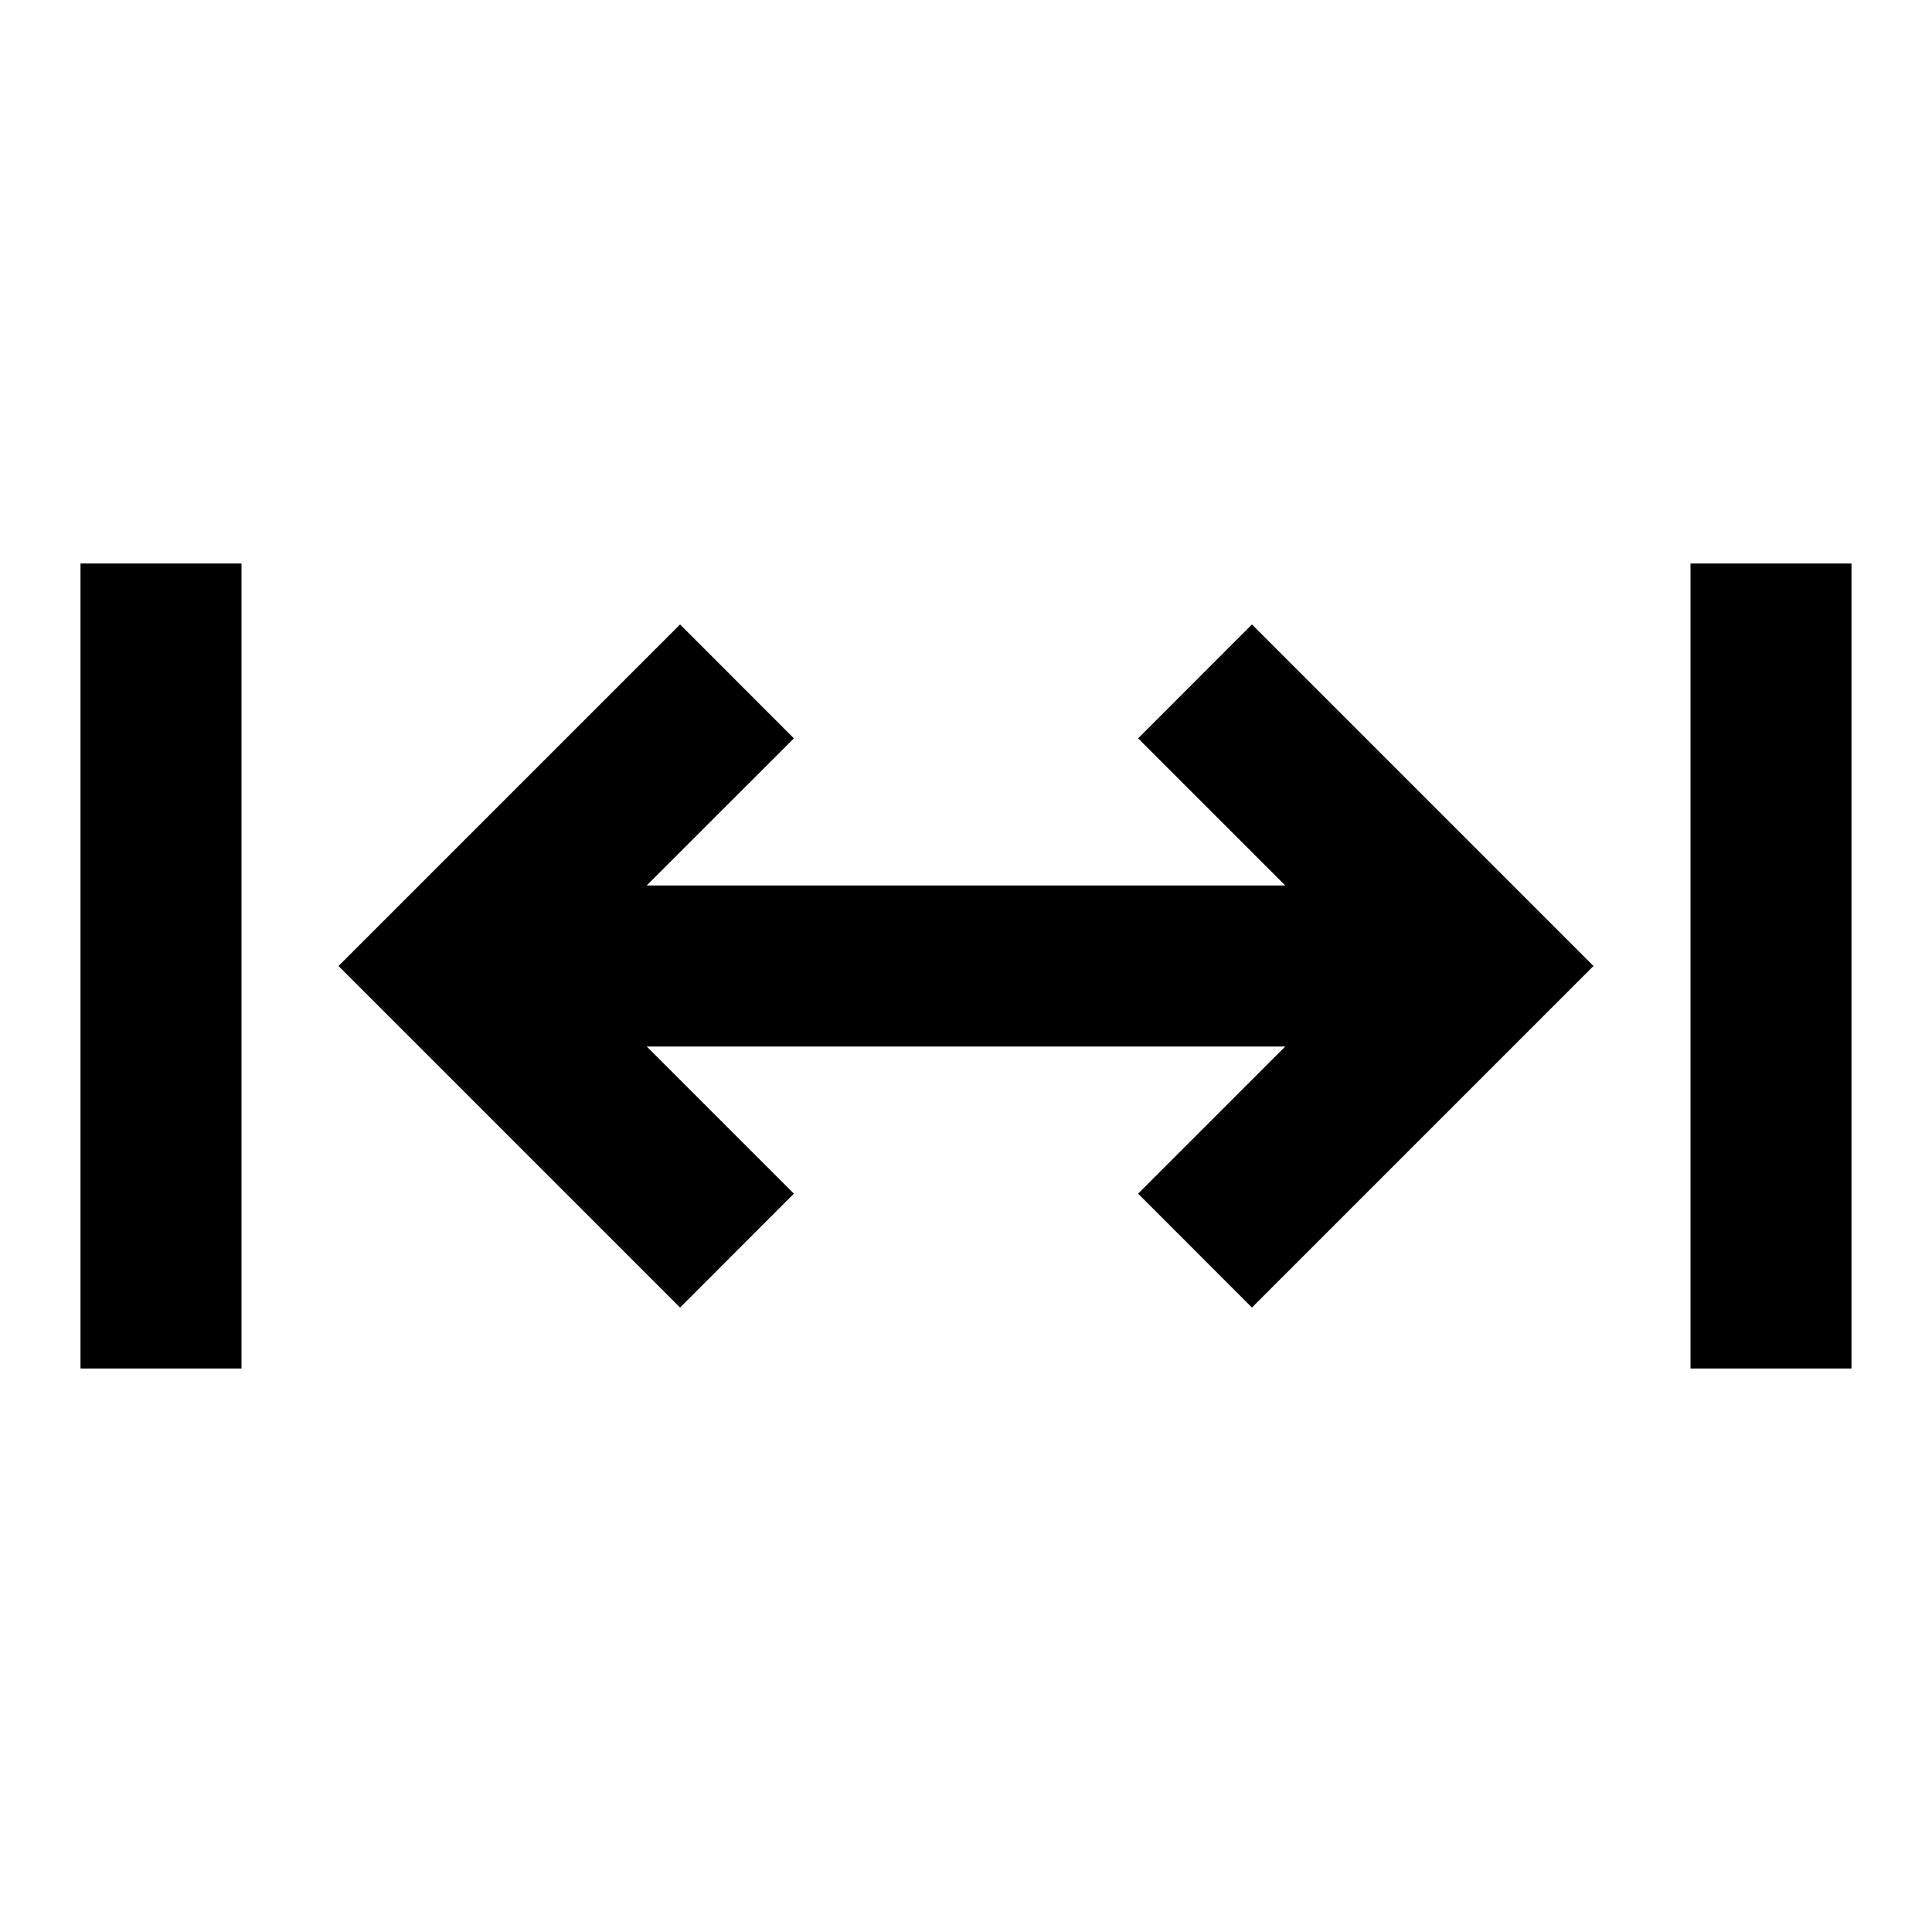
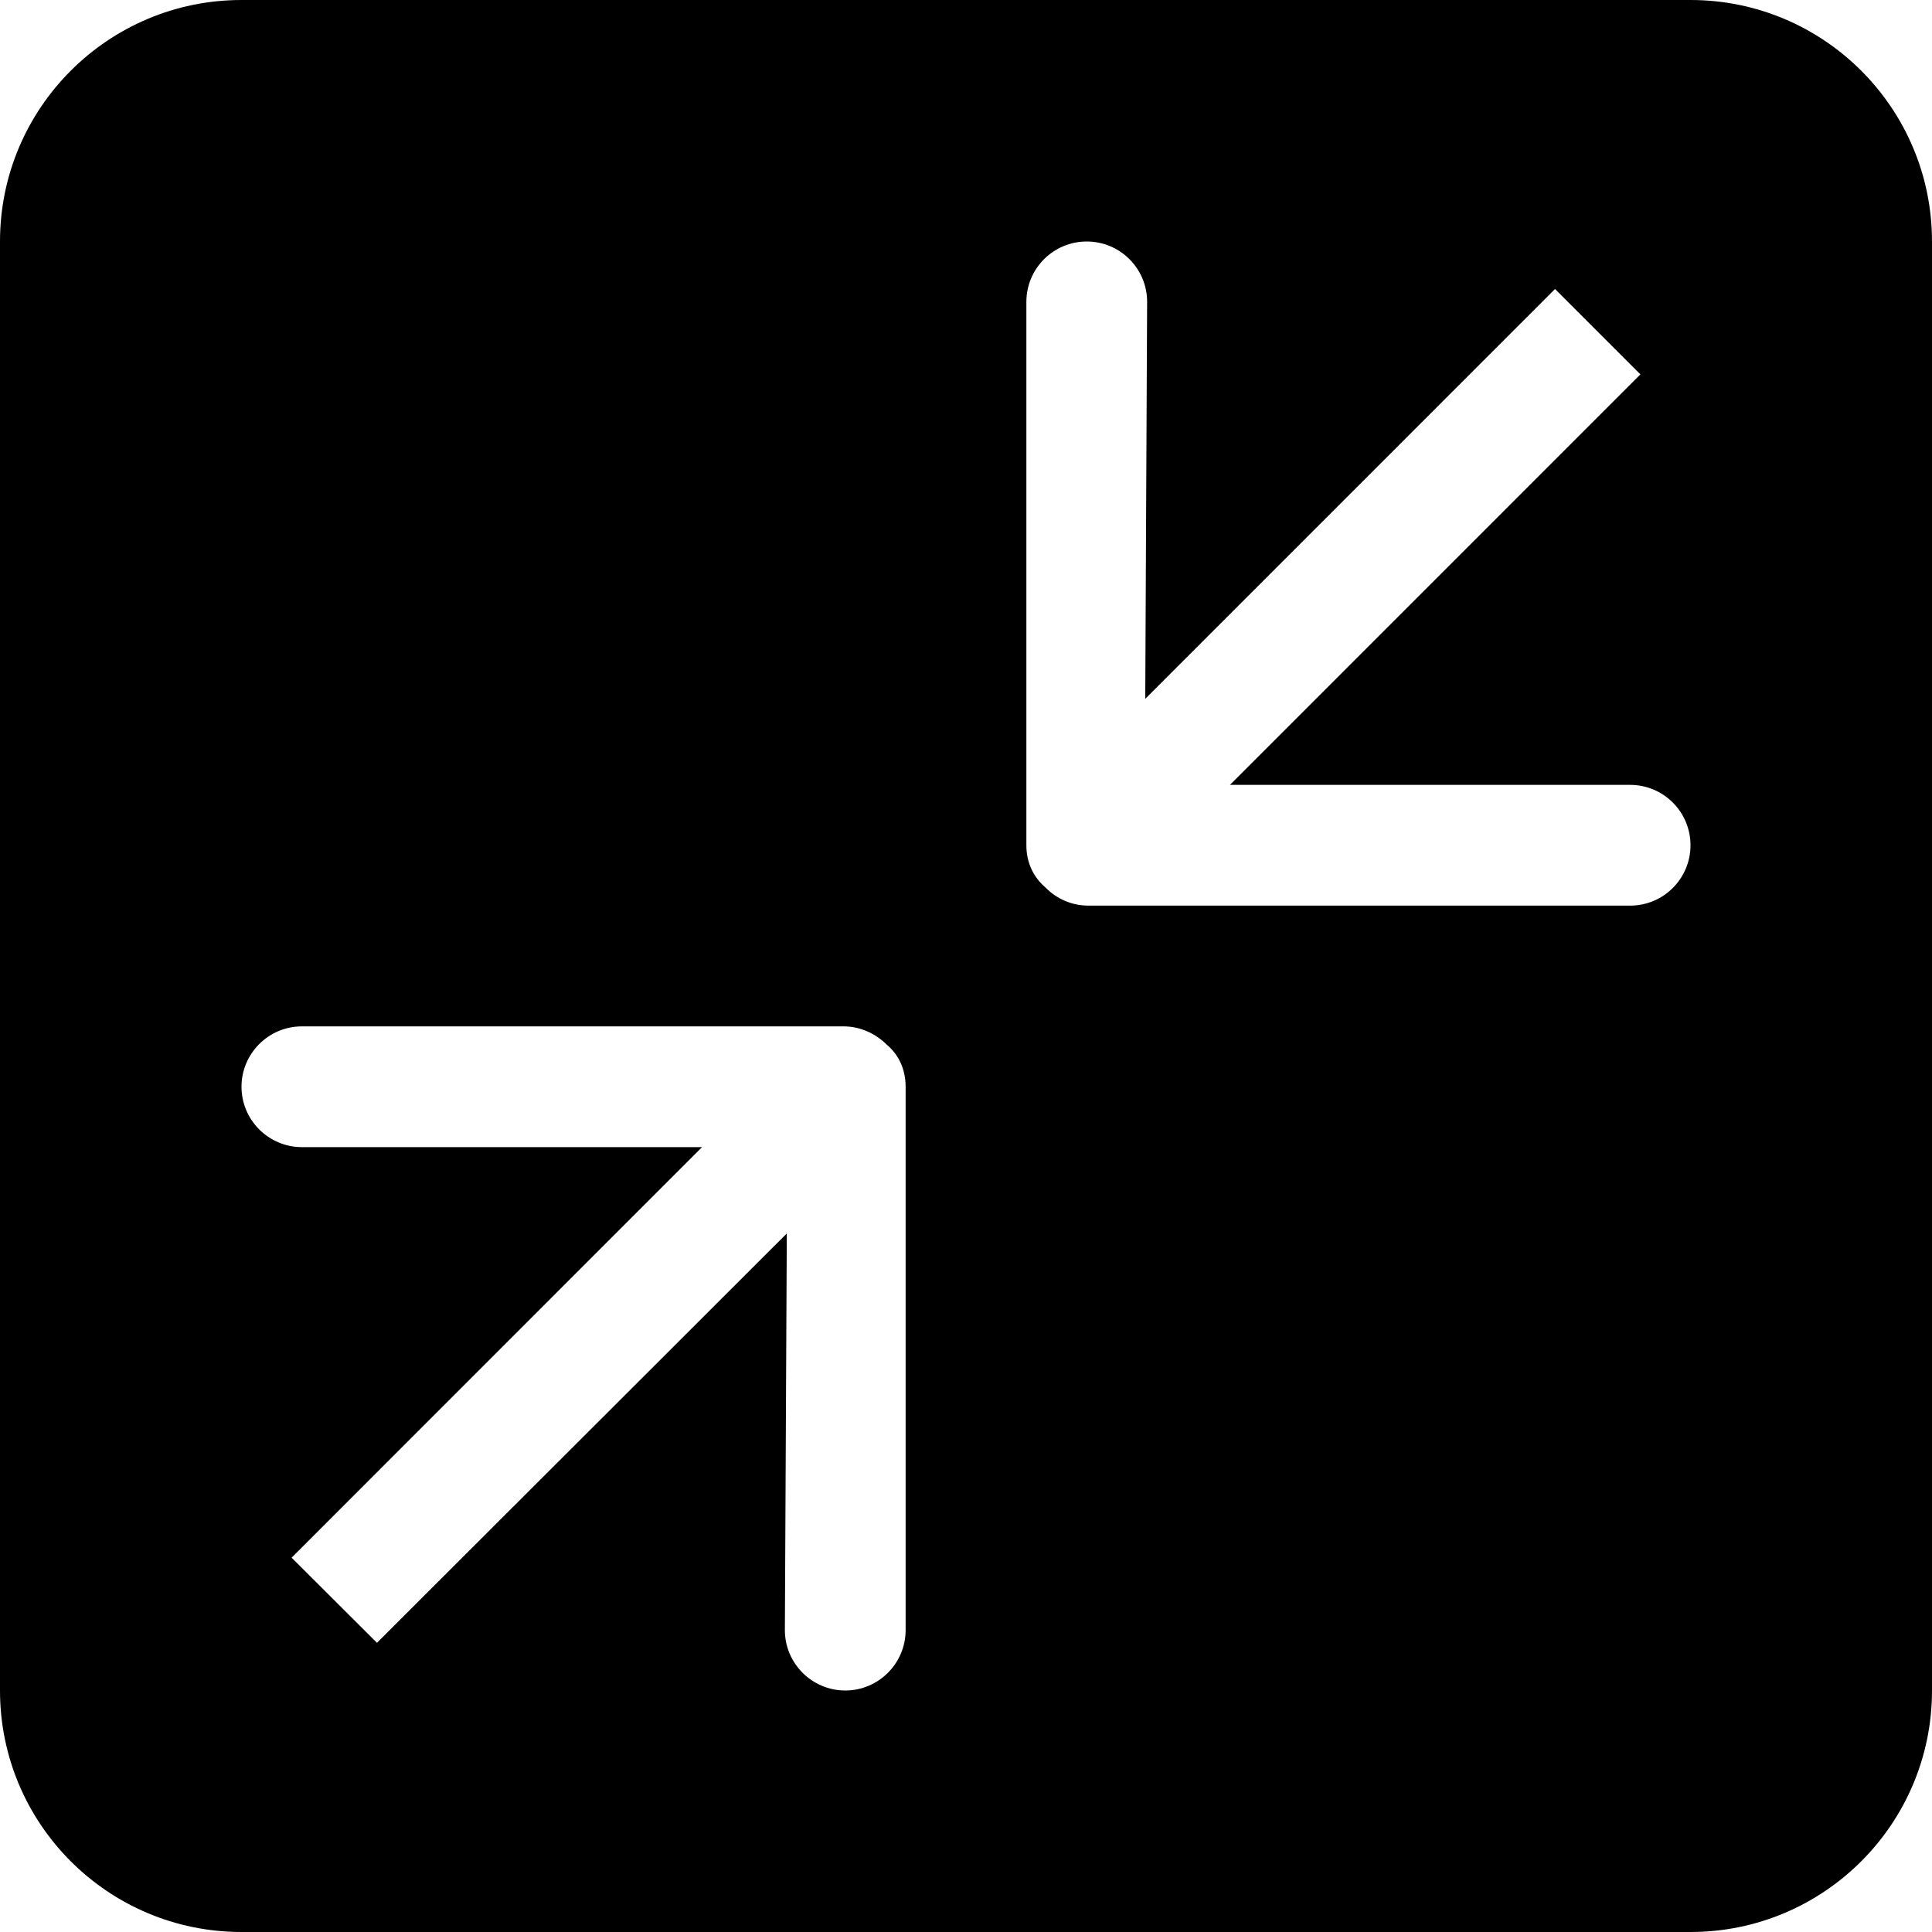
- <svg xmlns="http://www.w3.org/2000/svg" width="24" height="24" viewBox="0 0 24 24" fill="none">
-   <path d="M1 7H3V17H1V7Z" fill="#000000" />
-   <path d="M8.448 7.757L9.862 9.172L8.033 11H15.966L14.138 9.172L15.552 7.757L19.795 12L15.552 16.243L14.138 14.828L15.966 13H8.034L9.862 14.828L8.448 16.243L4.205 12L8.448 7.757Z" fill="#000000" />
-   <path d="M23 7H21V17H23V7Z" fill="#000000" />
+ <svg xmlns="http://www.w3.org/2000/svg" width="800px" height="800px" viewBox="0 0 32 32" version="1.1">
+   <defs>
+ 
+ </defs>
+   <g id="Page-1" stroke="none" stroke-width="1" fill="none" fill-rule="evenodd">
+     <g id="Icon-Set-Filled" transform="translate(-102, -985)" fill="#000000">
+       <path d="M129,1000 L120.028,1000 C119.749,1000 119.497,999.885 119.316,999.699 C119.123,999.535 119,999.296 119,999 L119,990 C119,989.447 119.448,989 120,989 C120.552,989 121,989.447 121,990 L120.969,996.575 L127.756,989.787 L129.17,991.201 L122.372,998 L129,998 C129.552,998 130,998.448 130,999 C130,999.553 129.552,1000 129,1000 L129,1000 Z M117,1012 C117,1012.55 116.552,1013 116,1013 C115.448,1013 115,1012.55 115,1012 L115.032,1005.43 L108.244,1012.21 L106.83,1010.8 L113.628,1004 L107,1004 C106.448,1004 106,1003.55 106,1003 C106,1002.45 106.448,1002 107,1002 L115.972,1002 C116.251,1002 116.502,1002.12 116.684,1002.3 C116.877,1002.46 117,1002.7 117,1003 L117,1012 L117,1012 Z M130,985 L106,985 C103.791,985 102,986.791 102,989 L102,1013 C102,1015.21 103.791,1017 106,1017 L130,1017 C132.209,1017 134,1015.21 134,1013 L134,989 C134,986.791 132.209,985 130,985 L130,985 Z" id="decrease">
+ 
+ </path>
+     </g>
+   </g>
</svg>
